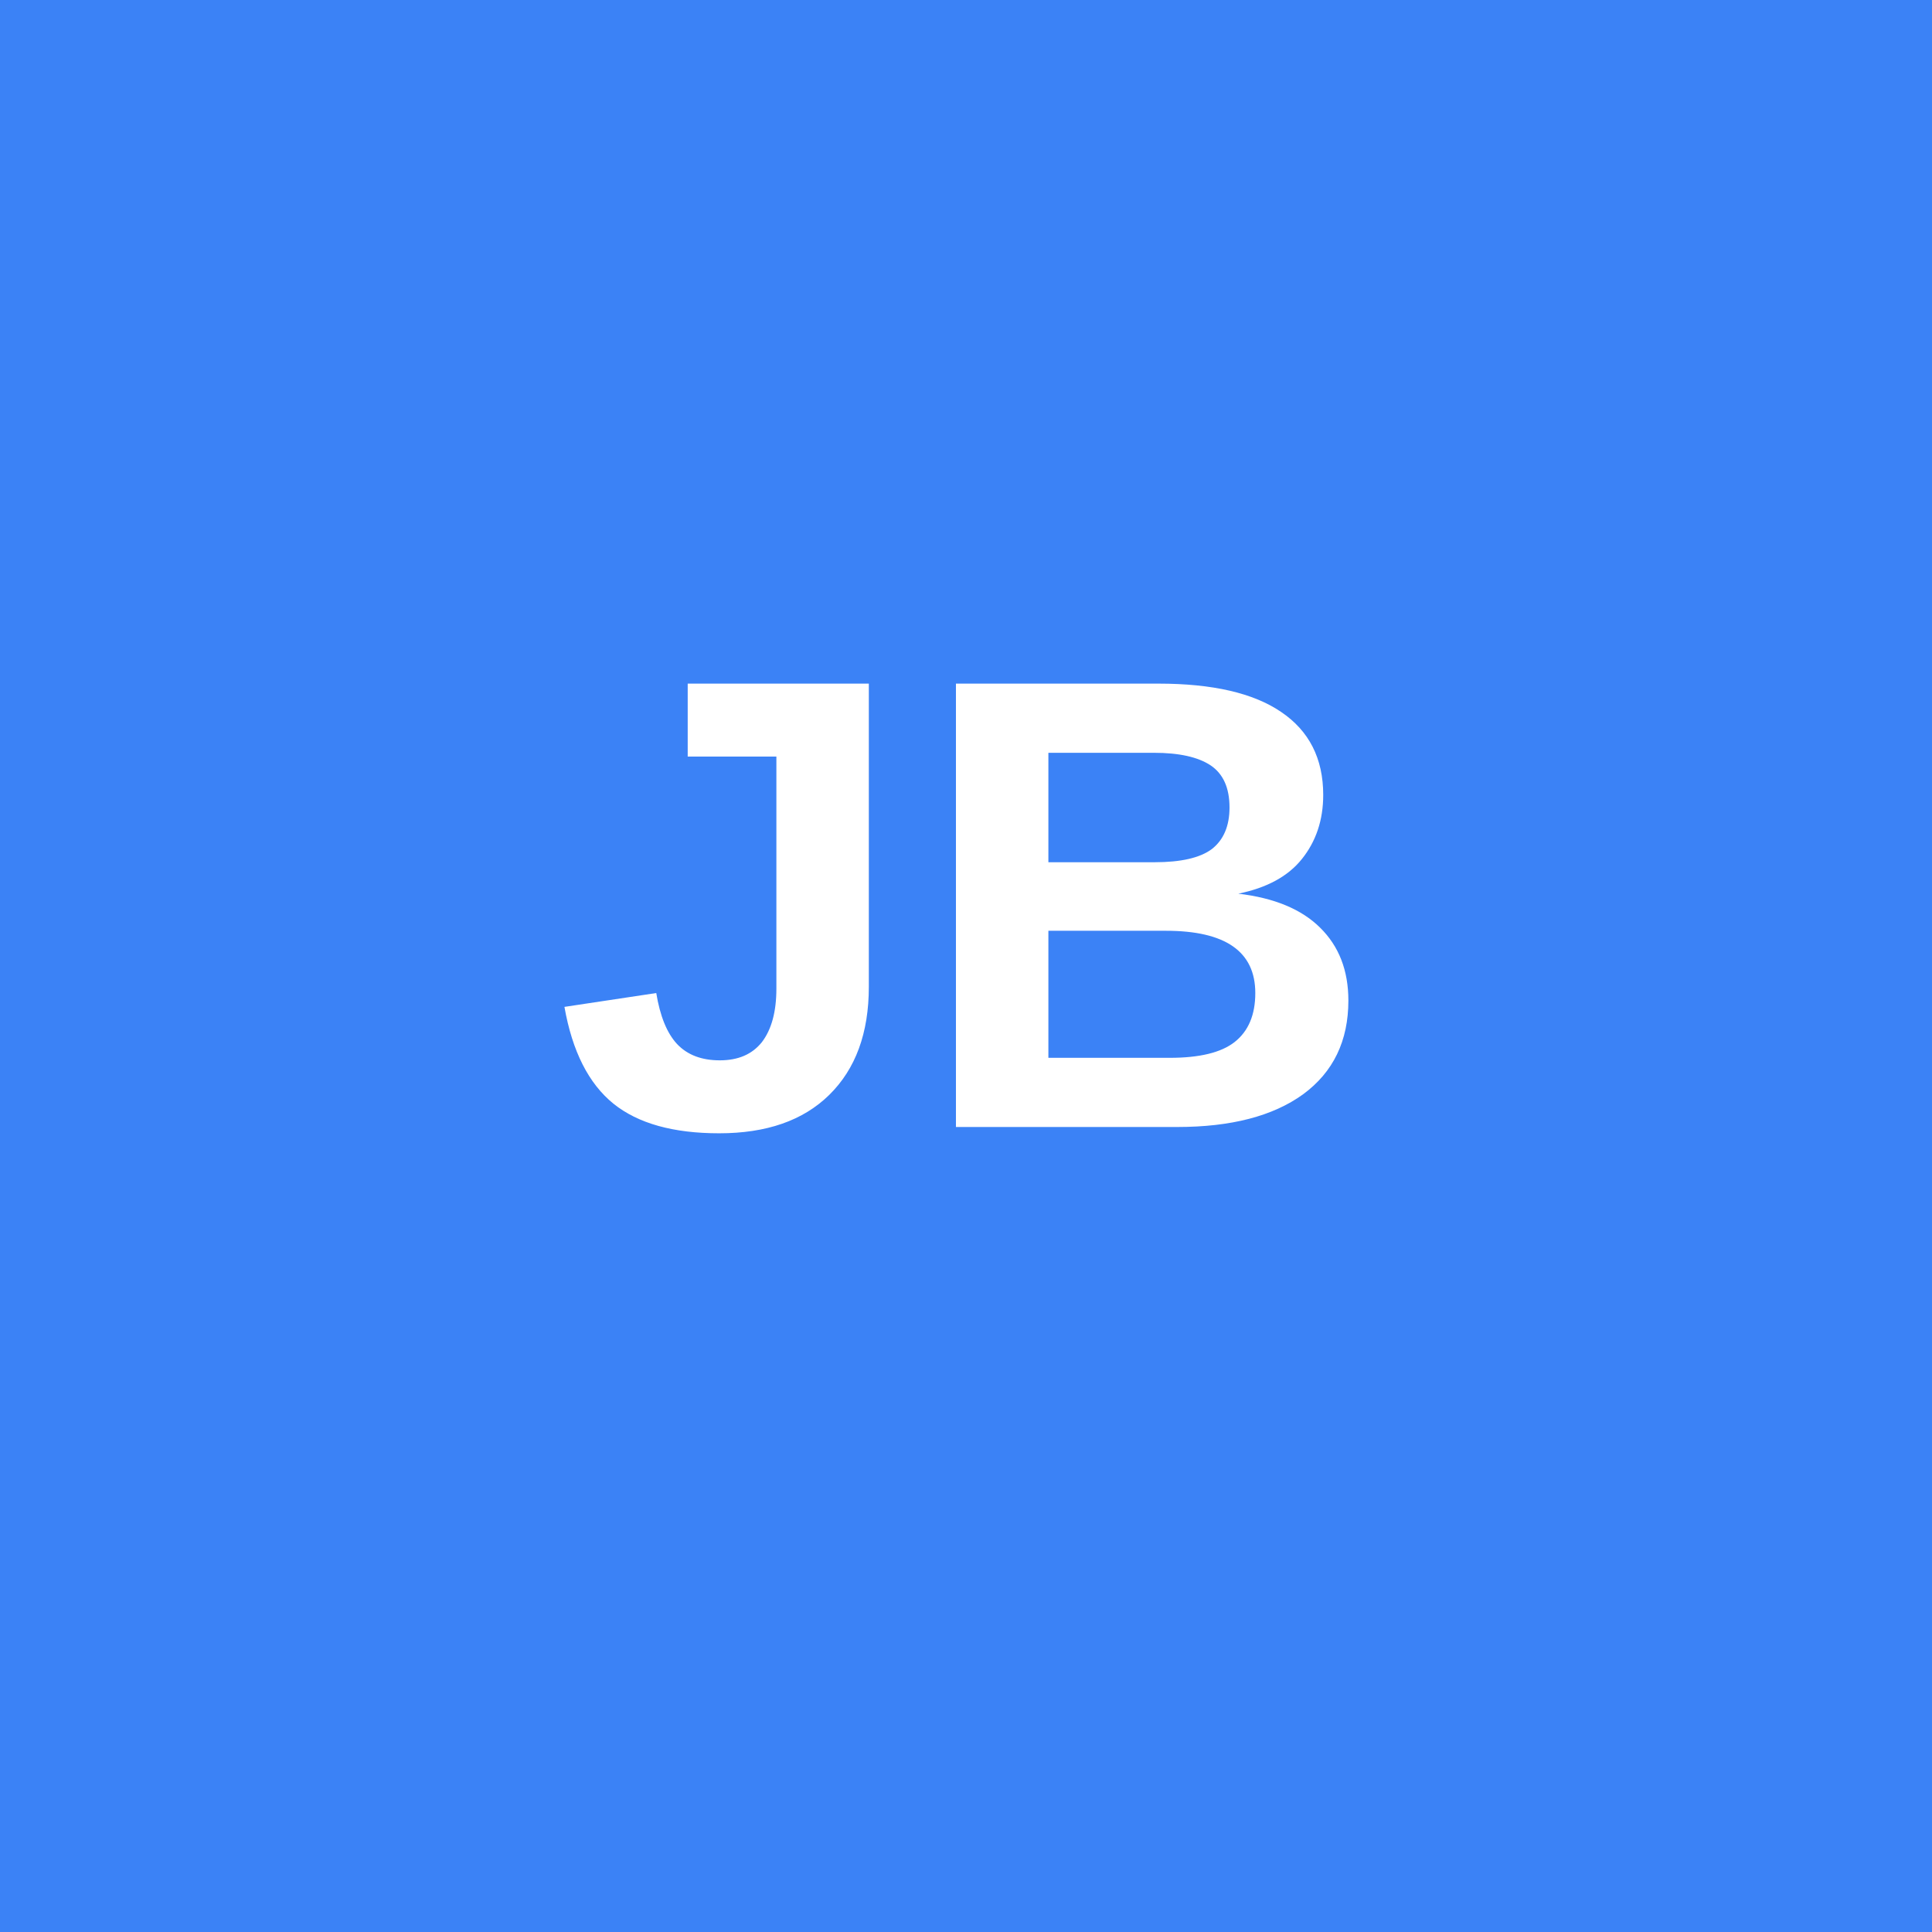
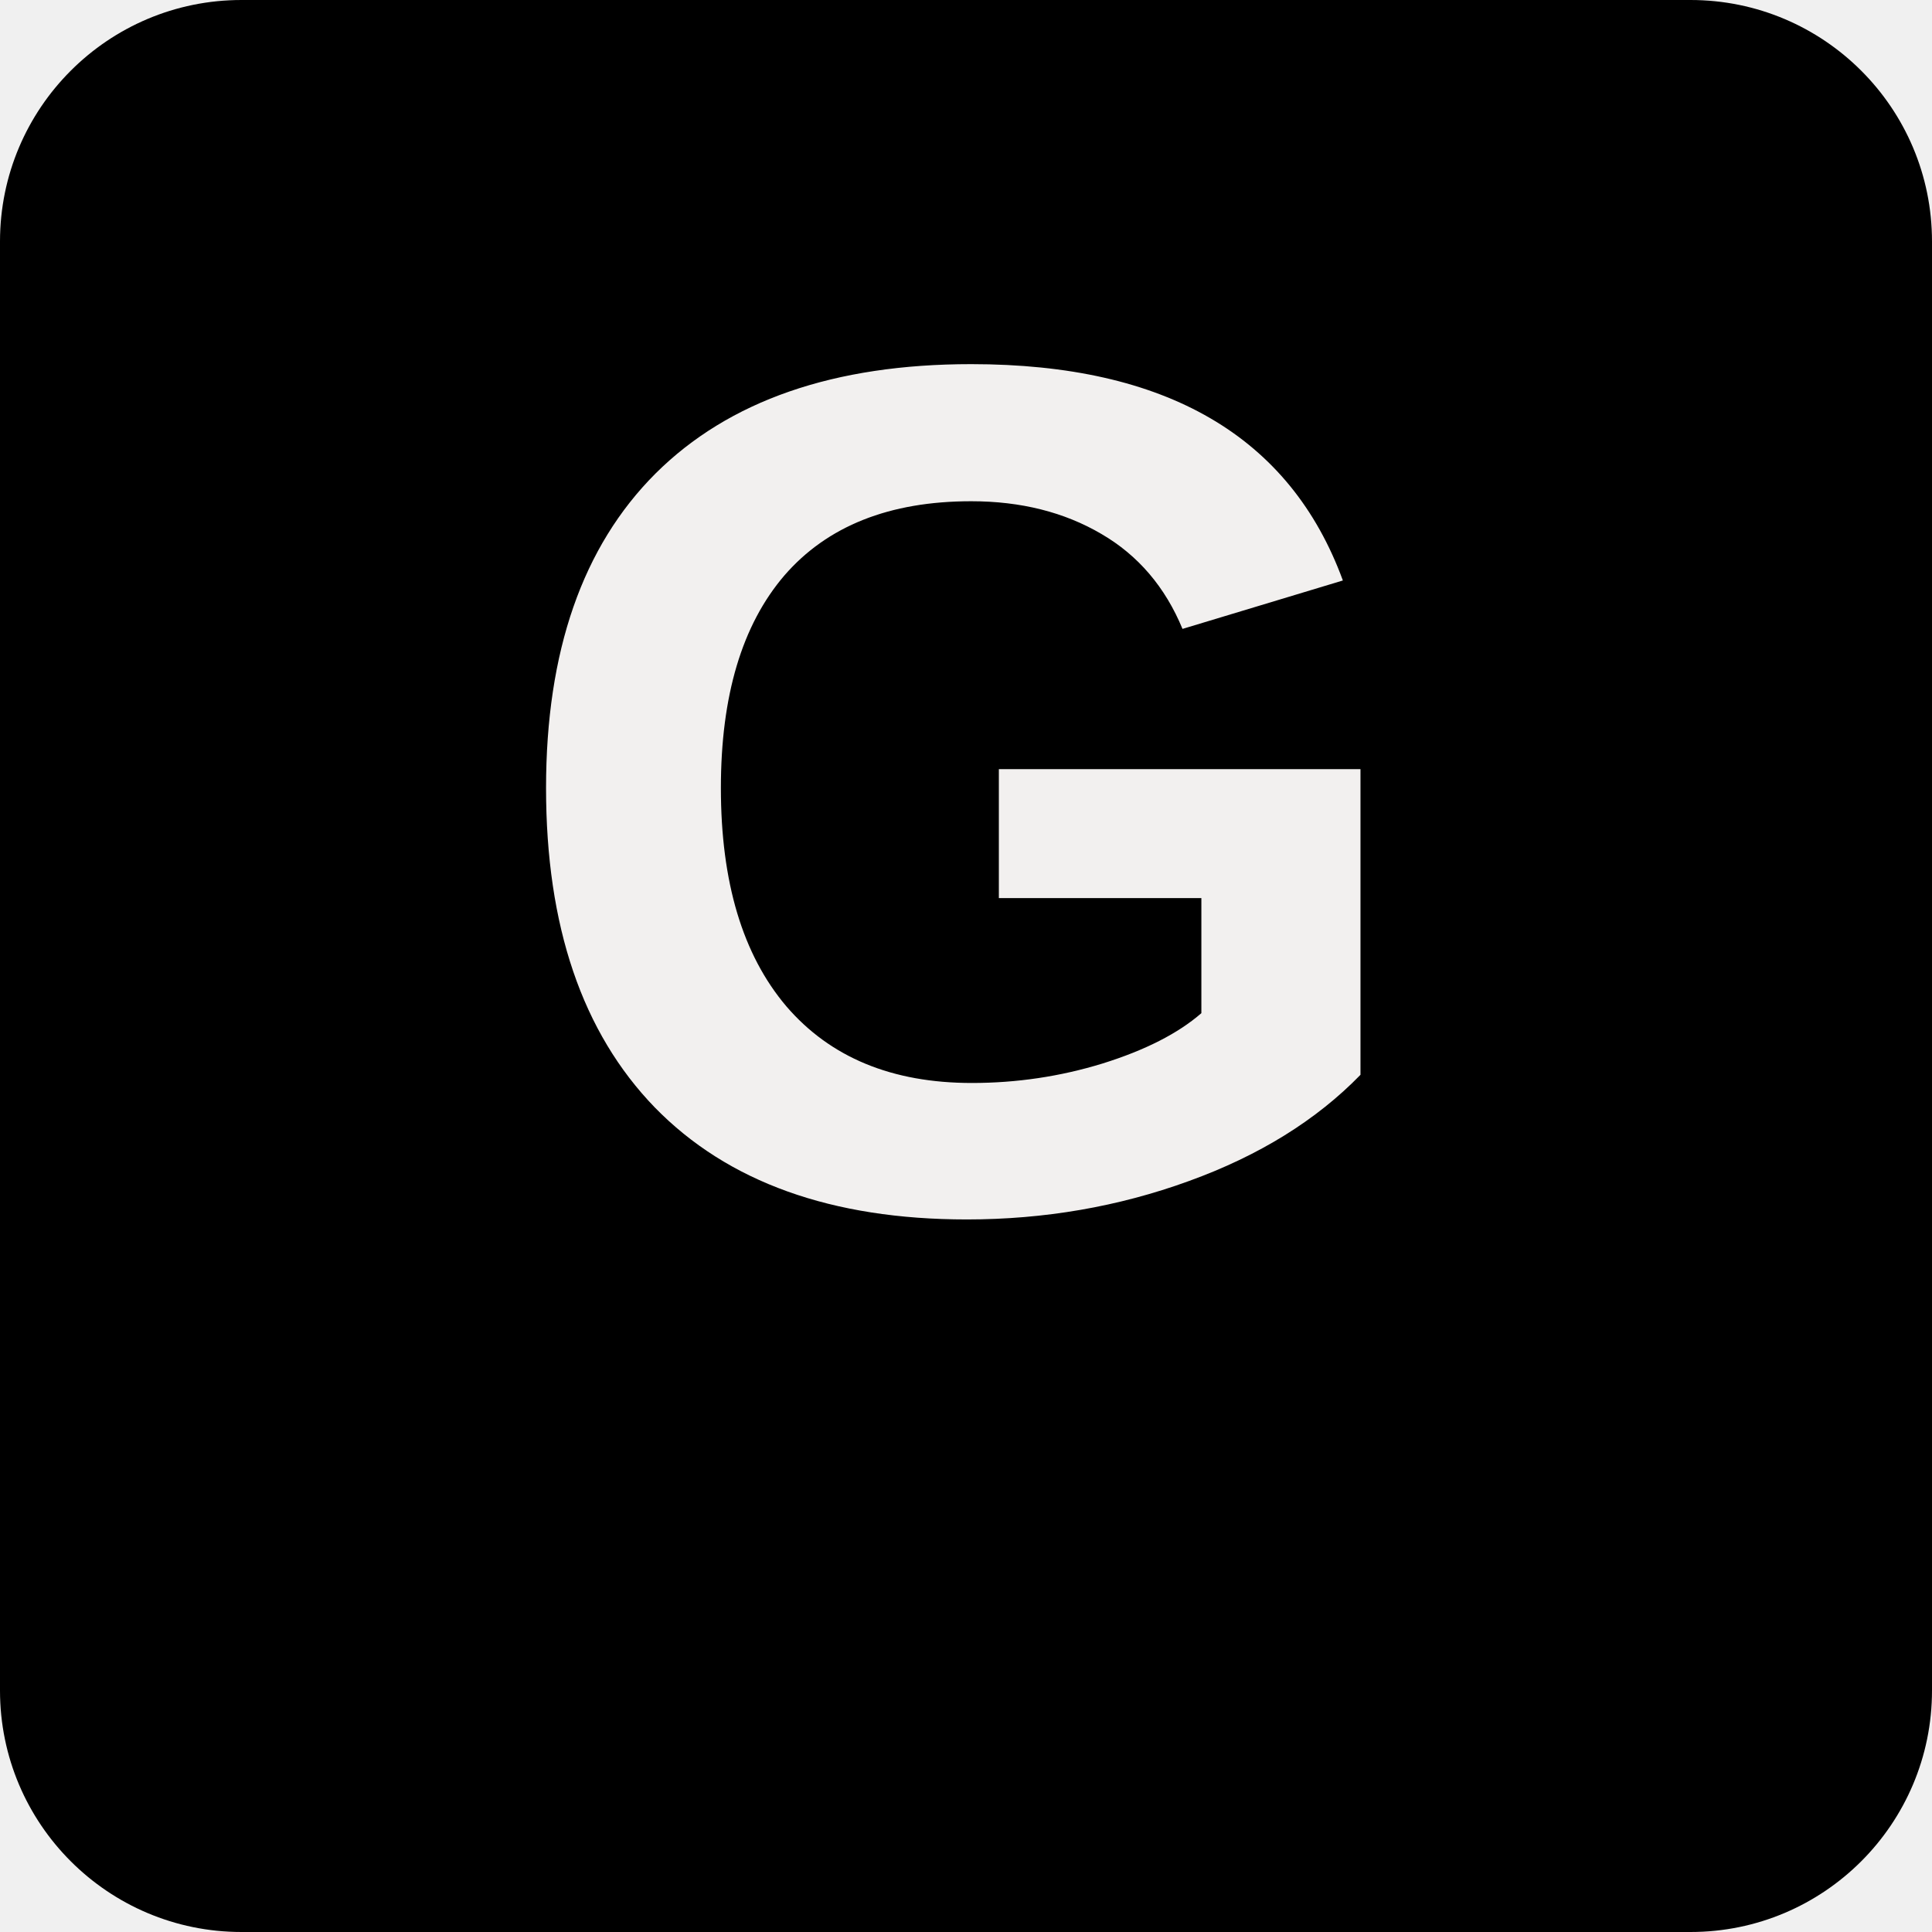
<svg xmlns="http://www.w3.org/2000/svg" width="48" height="48">
-   <rect width="48" height="48" fill="#3b82f6" />
-   <text x="24" y="28" text-anchor="middle" fill="white" font-family="Arial, sans-serif" font-size="16" font-weight="bold">JB</text>
+   <rect width="48" height="48" rx="6" ry="6" fill="#000000" />
+   <text x="24" y="30" text-anchor="middle" fill="#F2F0EF" font-family="Arial, sans-serif" font-size="30" font-weight="bold">G</text>
</svg>
